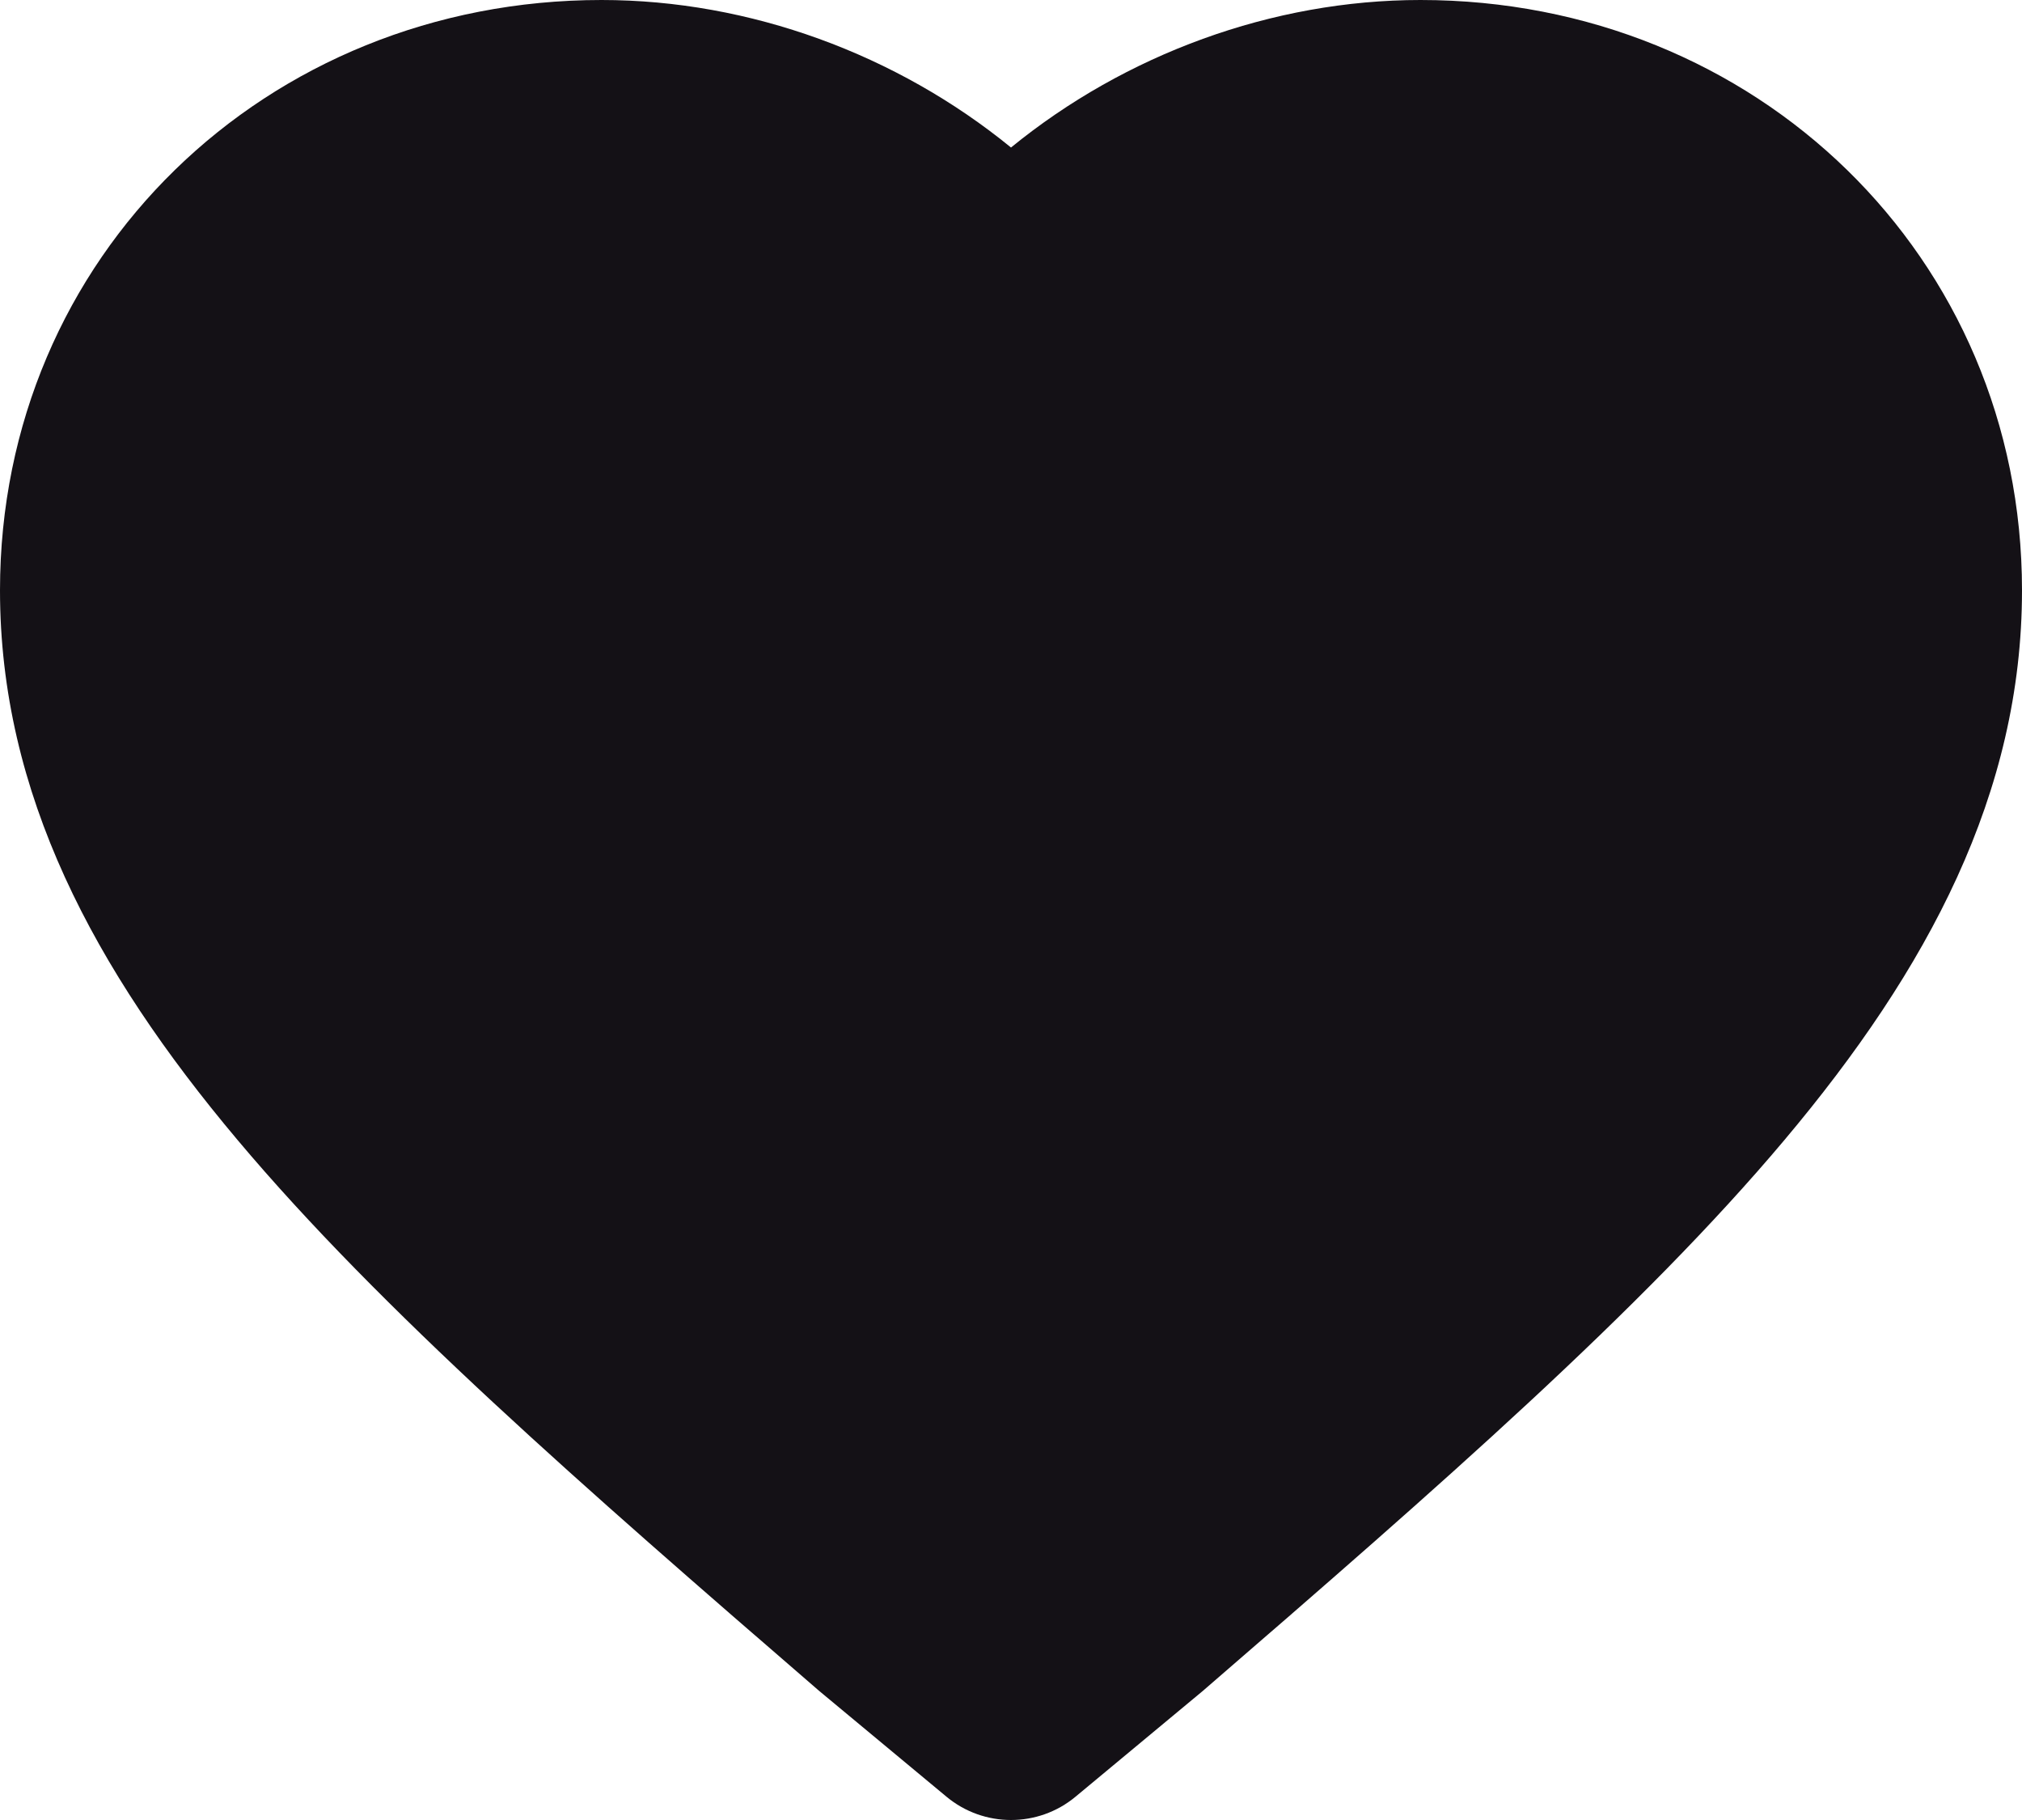
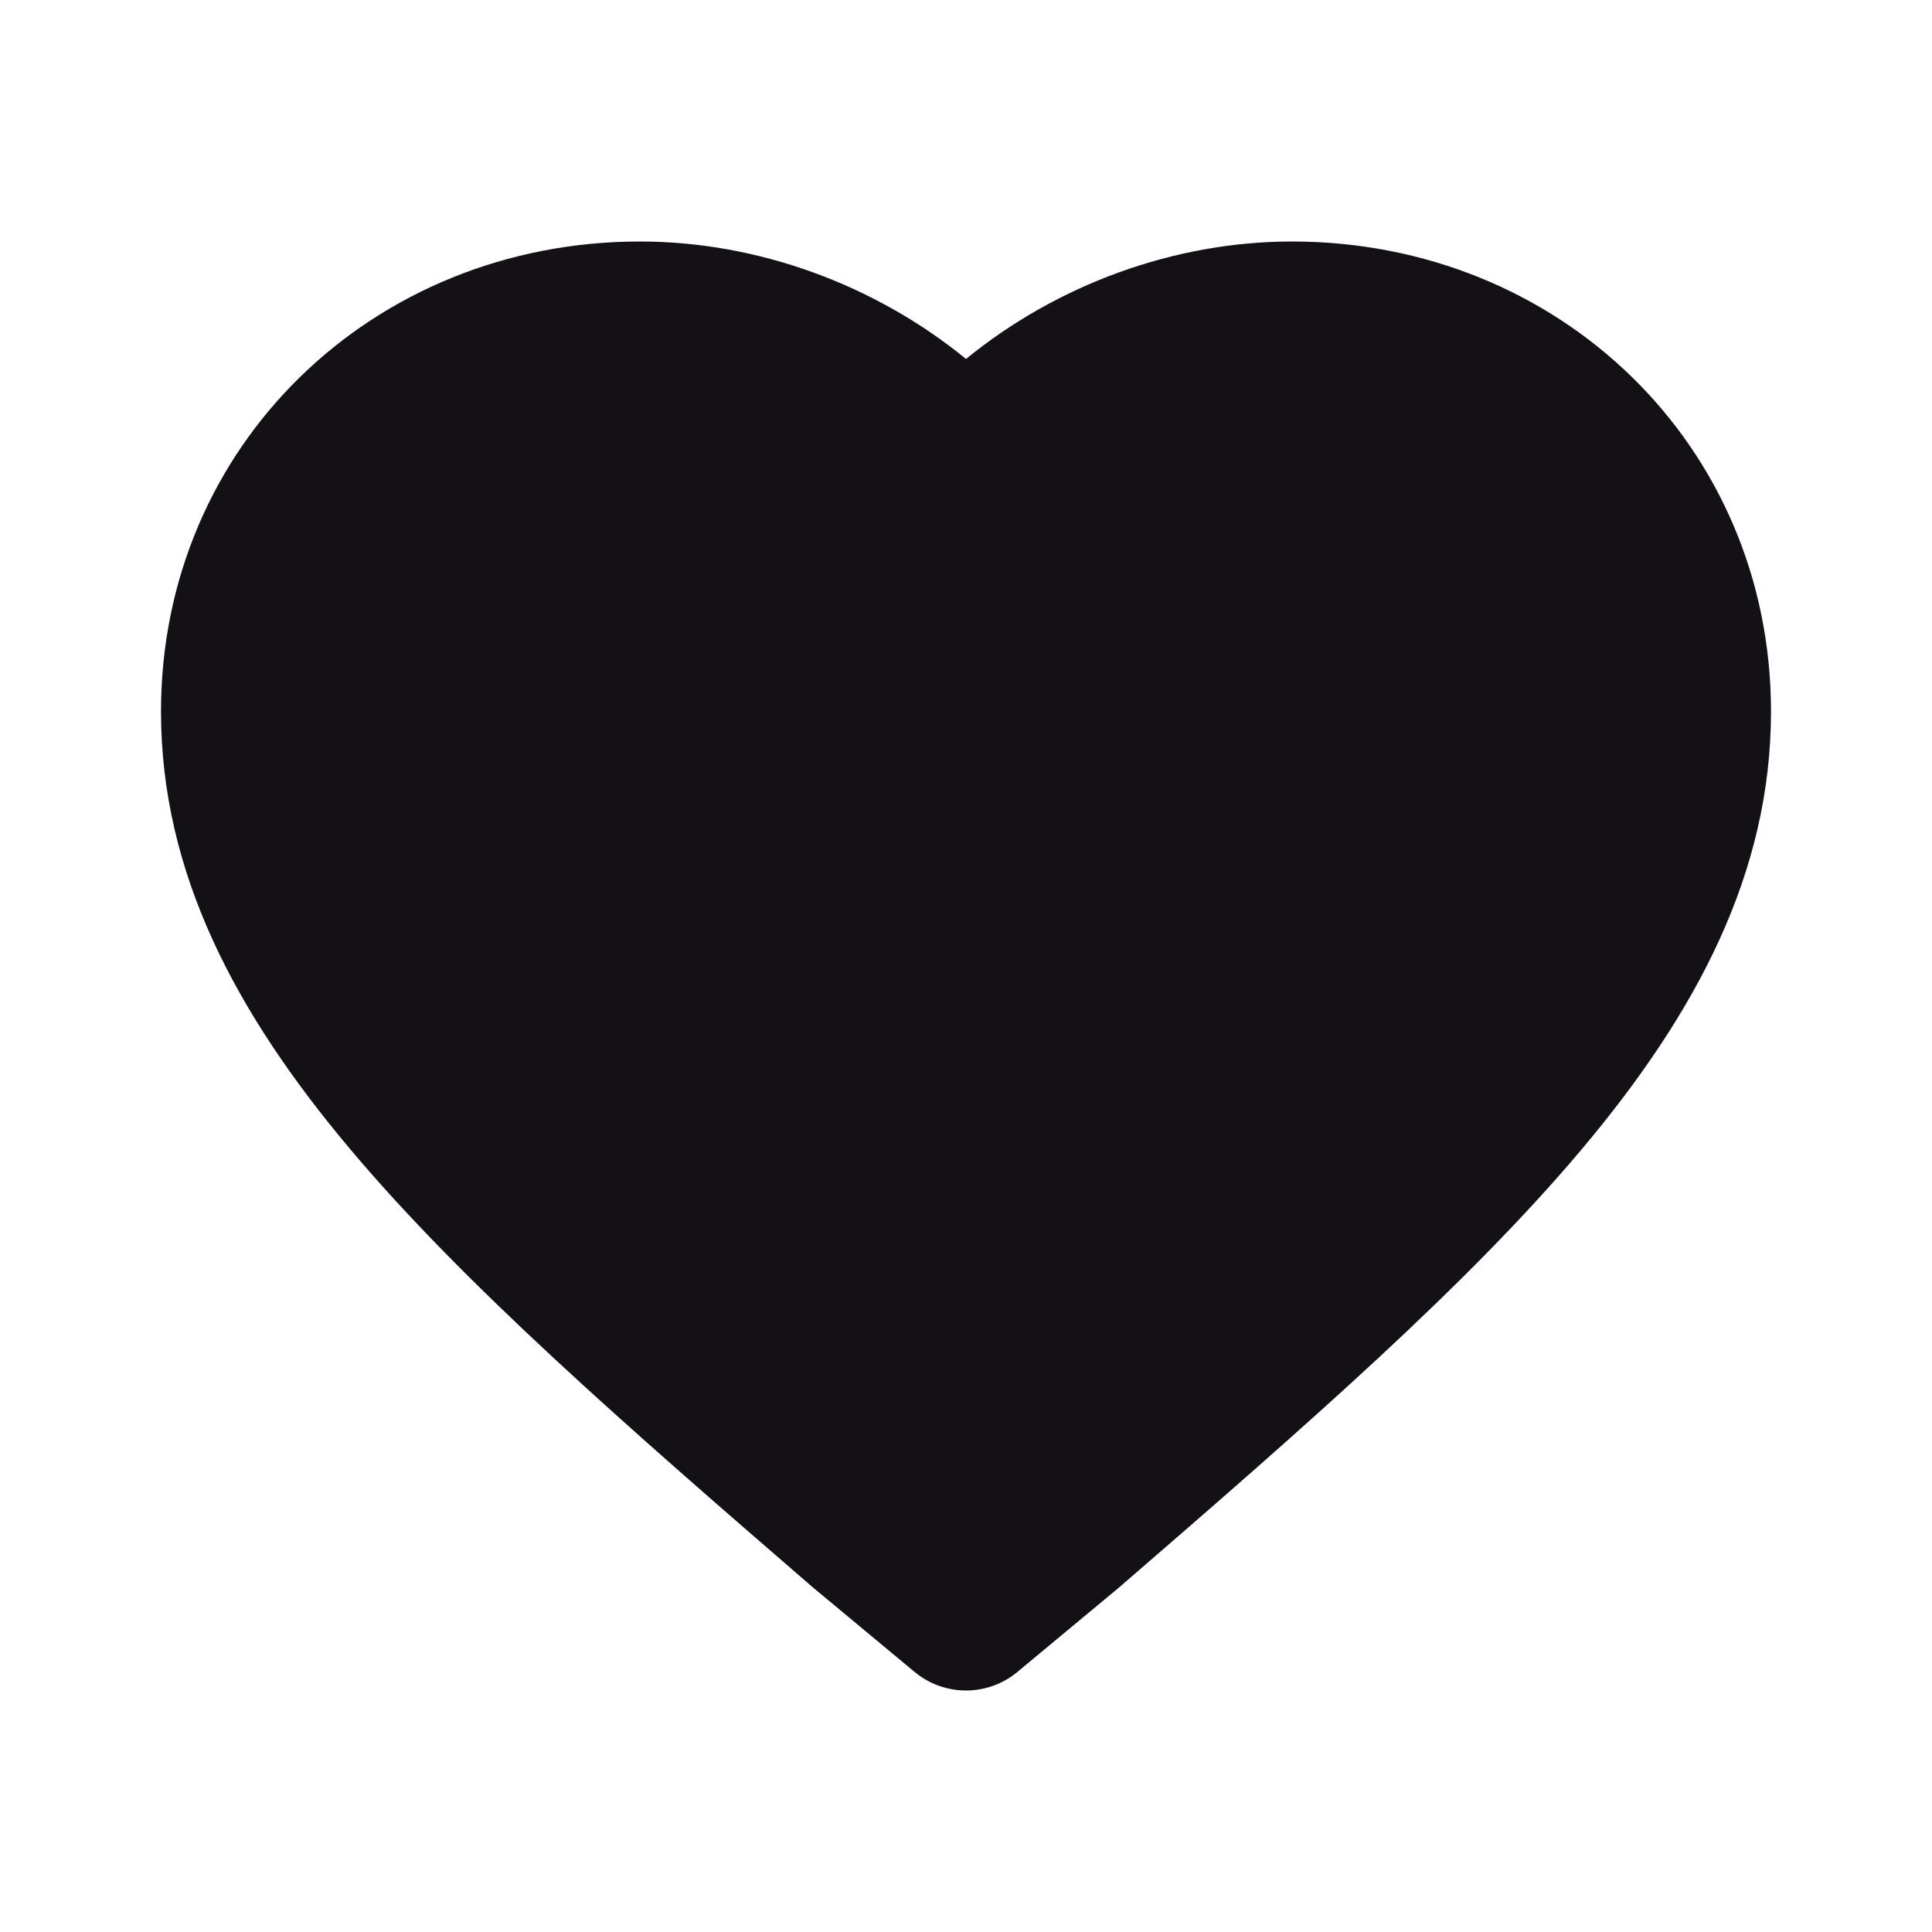
- <svg xmlns="http://www.w3.org/2000/svg" width="20" height="18" viewBox="0 0 20 18" fill="none">
-   <path fill-rule="evenodd" clip-rule="evenodd" d="M20 5.838C20 2.537 17.37 0 14.05 0C12.584 0 11.128 0.538 10 1.459C8.872 0.538 7.416 0 5.95 0C2.629 0 0 2.537 0 5.838C0 7.844 0.927 9.584 2.35 11.275C3.761 12.953 5.763 14.701 8.086 16.709L8.101 16.722L9.361 17.769C9.731 18.077 10.269 18.077 10.639 17.769L11.899 16.722L11.914 16.709C14.237 14.701 16.239 12.953 17.65 11.275C19.073 9.584 20 7.844 20 5.838Z" fill="#141116" />
+ <svg xmlns="http://www.w3.org/2000/svg" width="24" height="24" viewBox="0 0 24 24" fill="none">
+   <path fill-rule="evenodd" clip-rule="evenodd" d="M22 8.838C22 5.537 19.37 3 16.05 3C14.584 3 13.128 3.538 12 4.459C10.872 3.538 9.416 3 7.95 3C4.629 3 2 5.537 2 8.838C2 10.844 2.927 12.584 4.35 14.275C5.761 15.953 7.763 17.701 10.086 19.709L10.101 19.722L11.361 20.769C11.731 21.077 12.269 21.077 12.639 20.769L13.899 19.722L13.914 19.709C16.237 17.701 18.239 15.953 19.65 14.275C21.073 12.584 22 10.844 22 8.838Z" fill="#141116" />
</svg>
